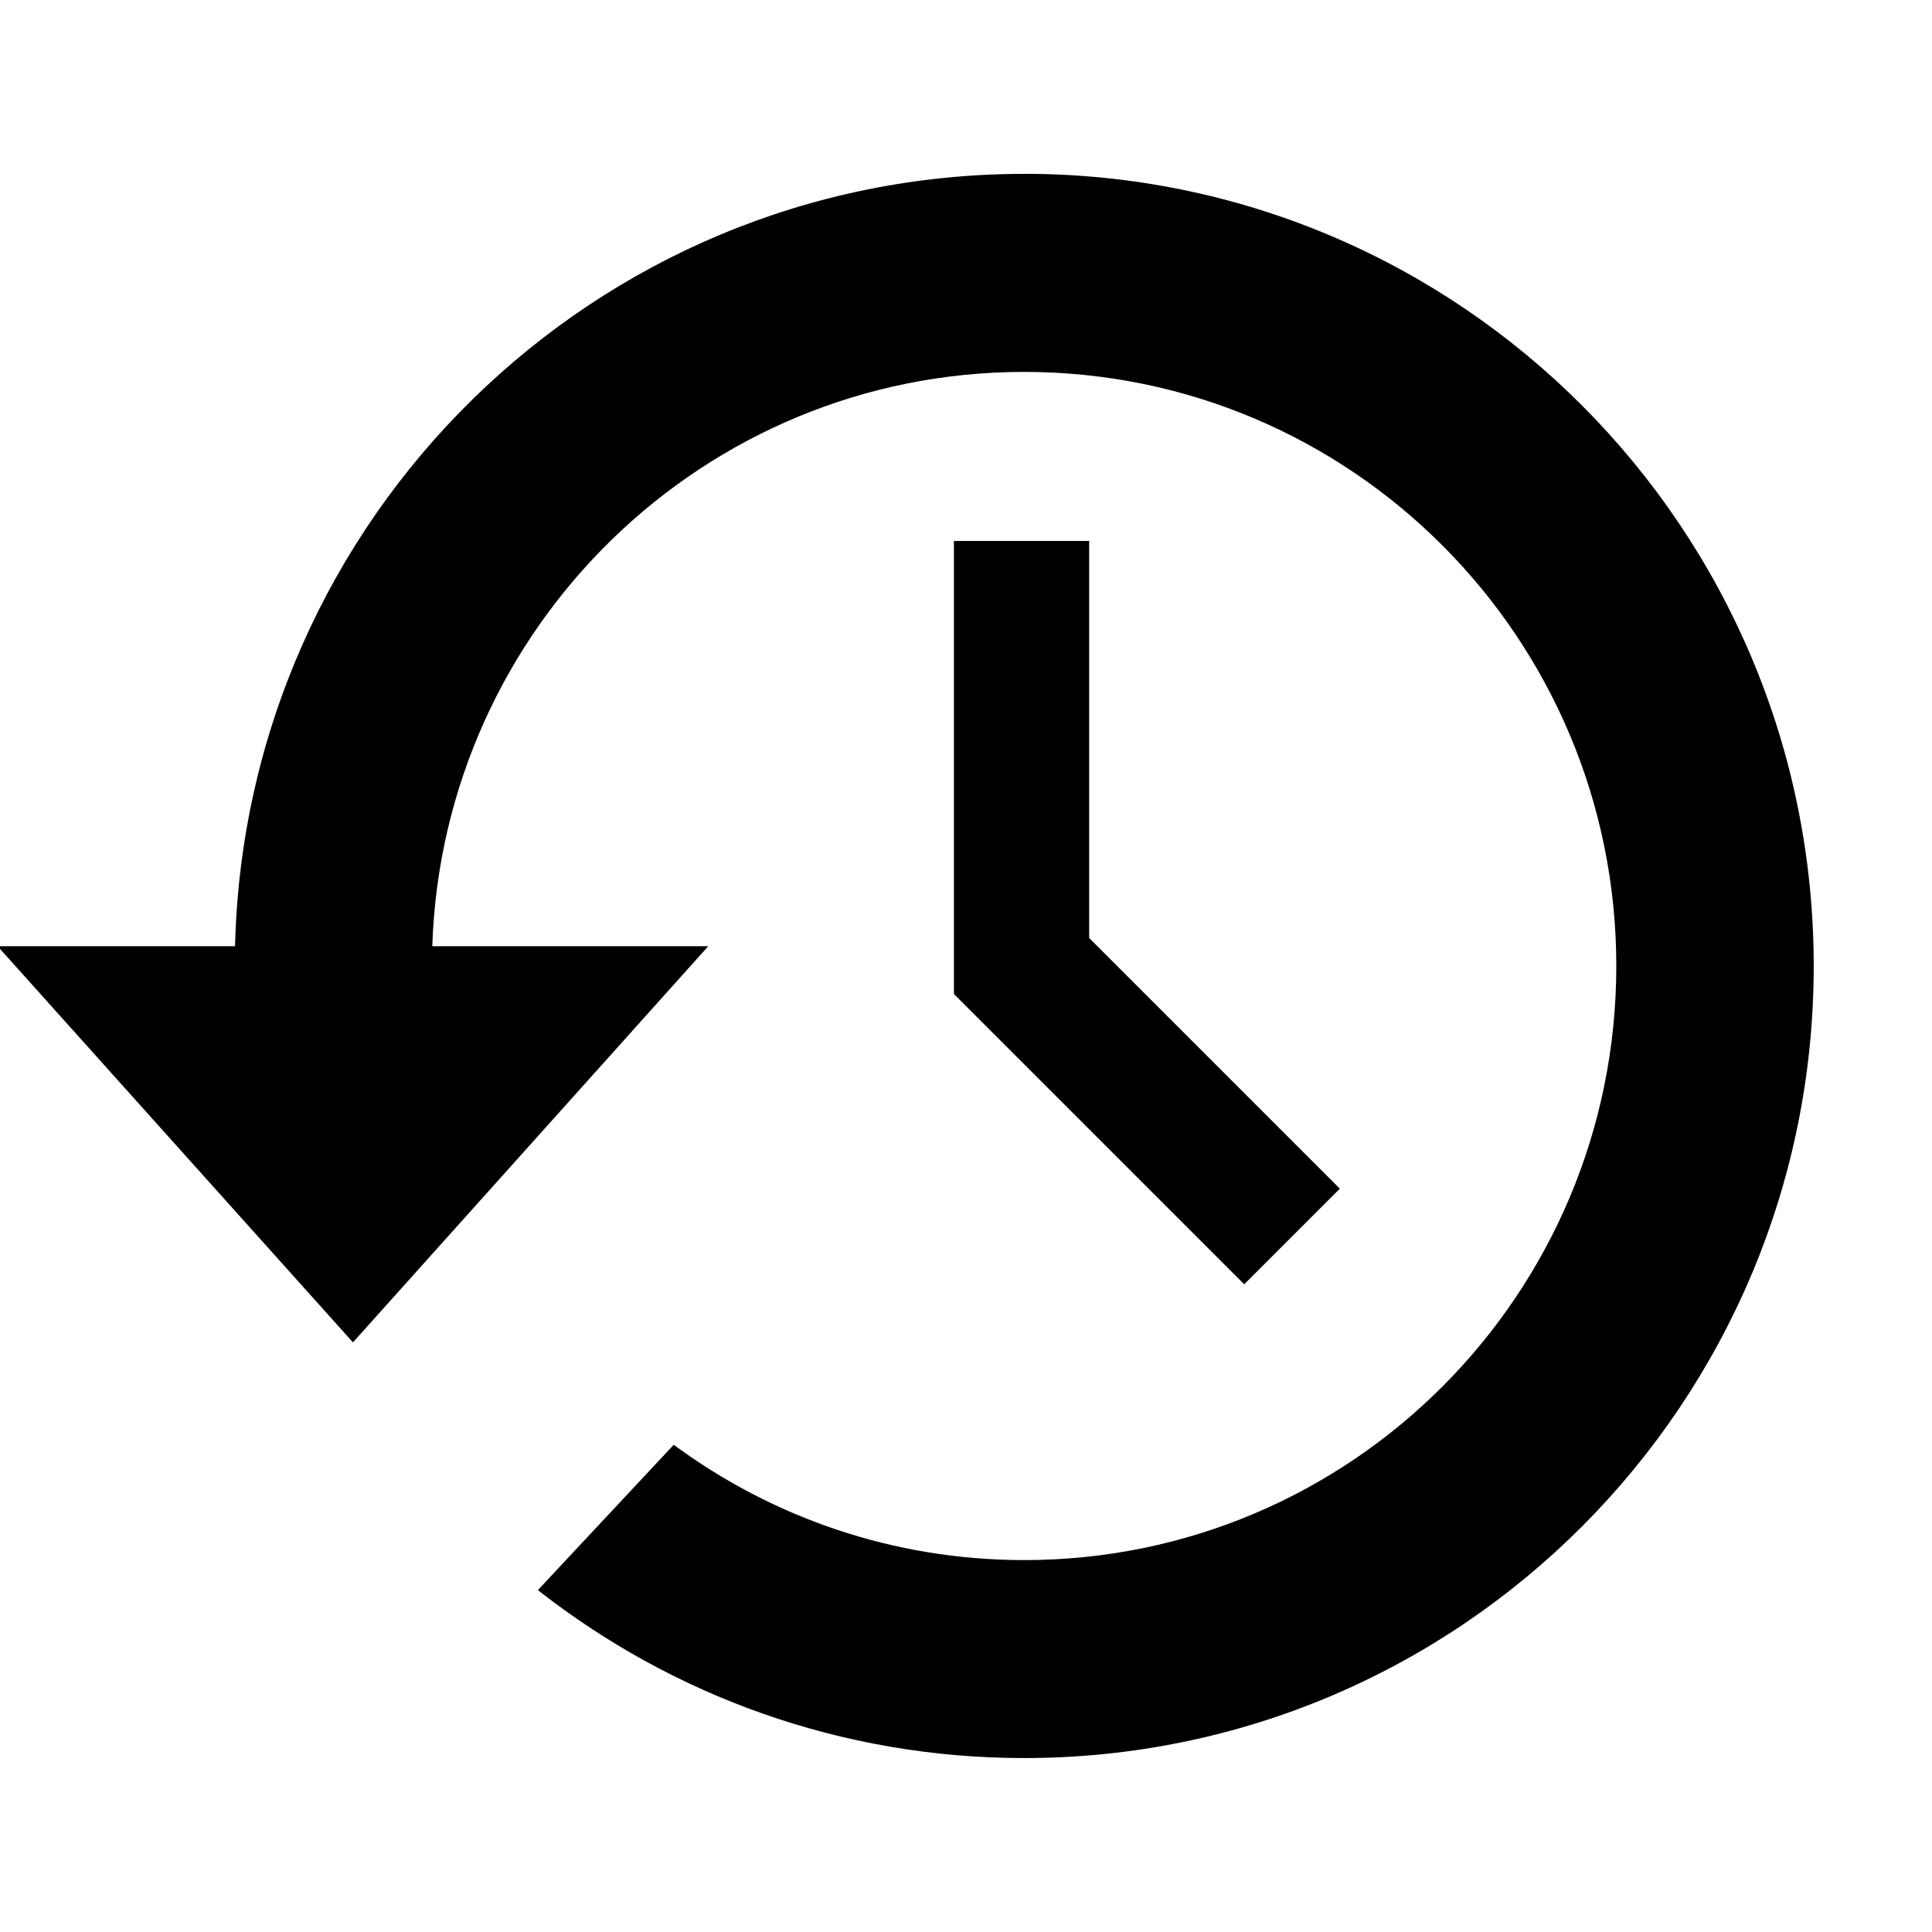
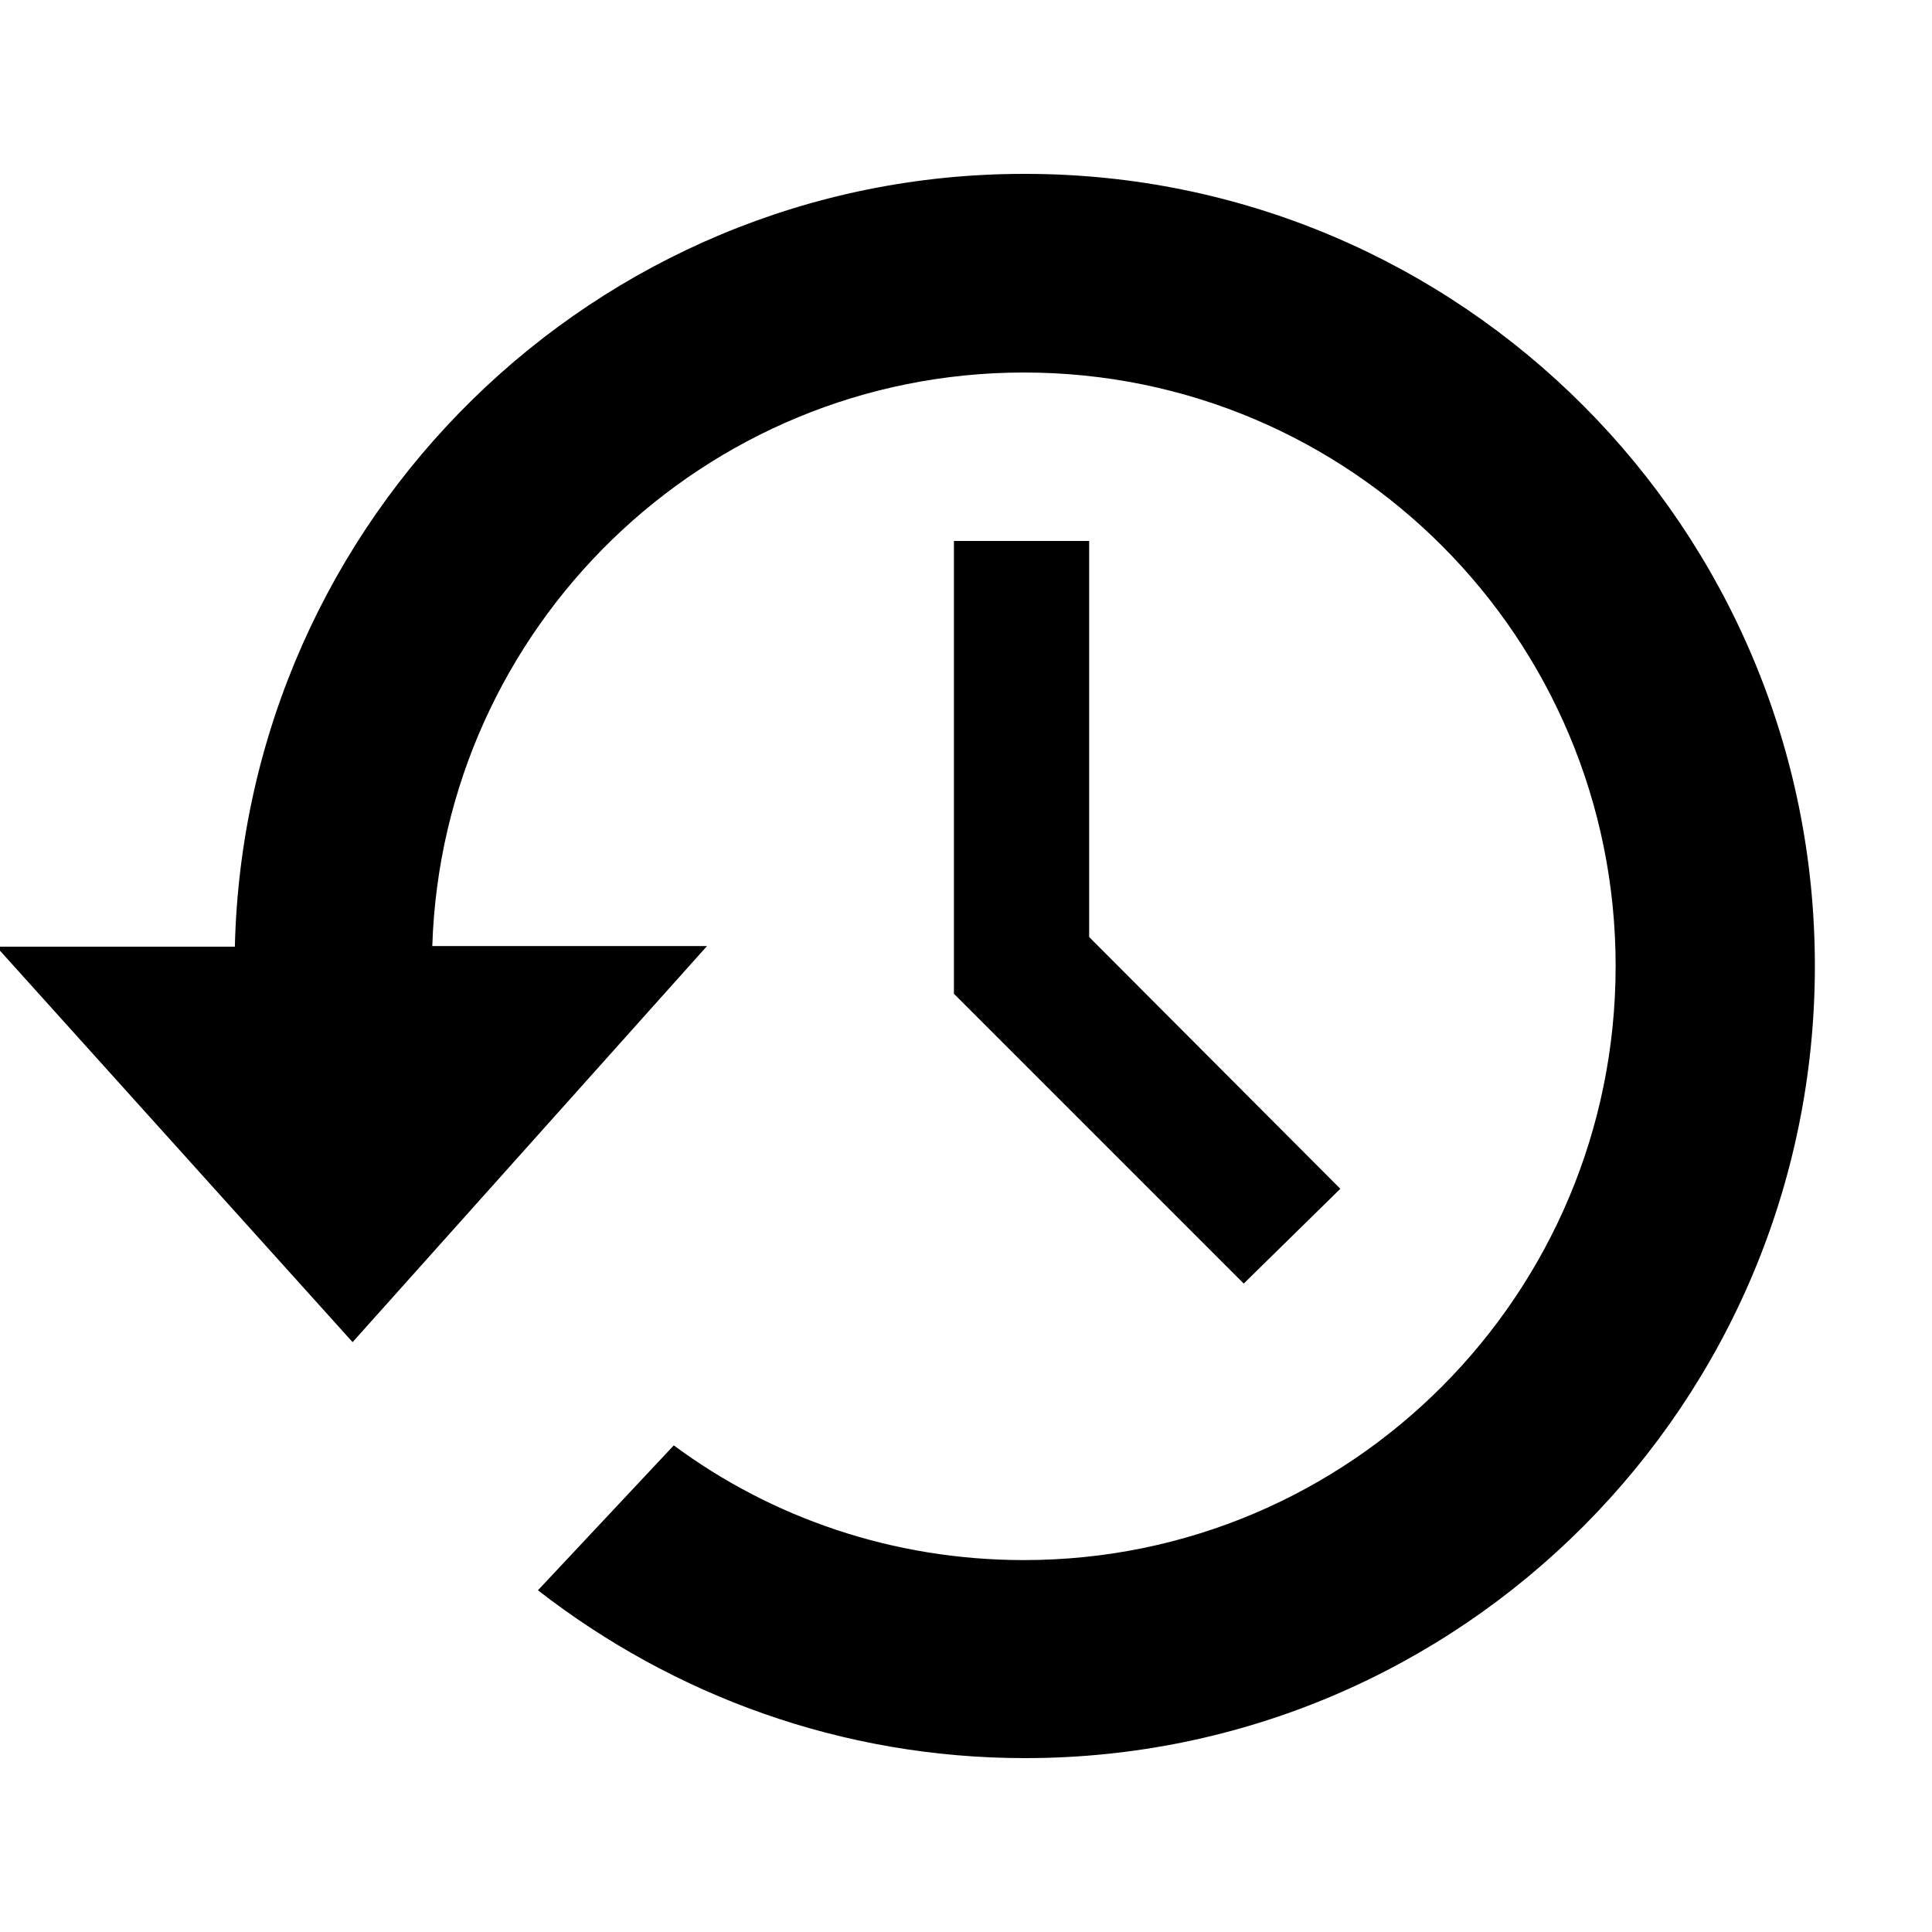
<svg xmlns="http://www.w3.org/2000/svg" width="32" height="32" viewBox="1 0 32 32">
-   <path d="M17.963 2.88c-7.114 0-12.898 5.7-13.07 12.792H.96l5.886 6.562 5.885-6.562H8.16c.174-5.282 4.494-9.512 9.803-9.512 5.418 0 9.808 4.405 9.808 9.84s-4.39 9.84-9.807 9.84c-2.173 0-4.18-.71-5.805-1.91l-2.25 2.407c2.22 1.742 5.016 2.782 8.054 2.782 7.222 0 13.078-5.875 13.078-13.12-.002-7.247-5.858-13.12-13.078-13.12zM16.8 8.96v7.504l4.808 4.808 1.584-1.584-4.152-4.152V8.96H16.8z" />
+   <path d="M17.96 2.88c-7.1 0-12.9 5.7-13.07 12.8H.94l5.9 6.55 5.87-6.56H8.16c.17-5.28 4.5-9.5 9.8-9.5 5.42 0 9.8 4.4 9.8 9.83s-4.38 9.84-9.8 9.84c-2.17 0-4.18-.7-5.8-1.9l-2.25 2.4c2.24 1.74 5.03 2.78 8.07 2.78 7.23 0 13.08-5.88 13.08-13.12 0-7.25-5.86-13.12-13.08-13.12zM16.8 8.96v7.5l4.8 4.8 1.6-1.57-4.16-4.17V8.96H16.8z" />
</svg>
